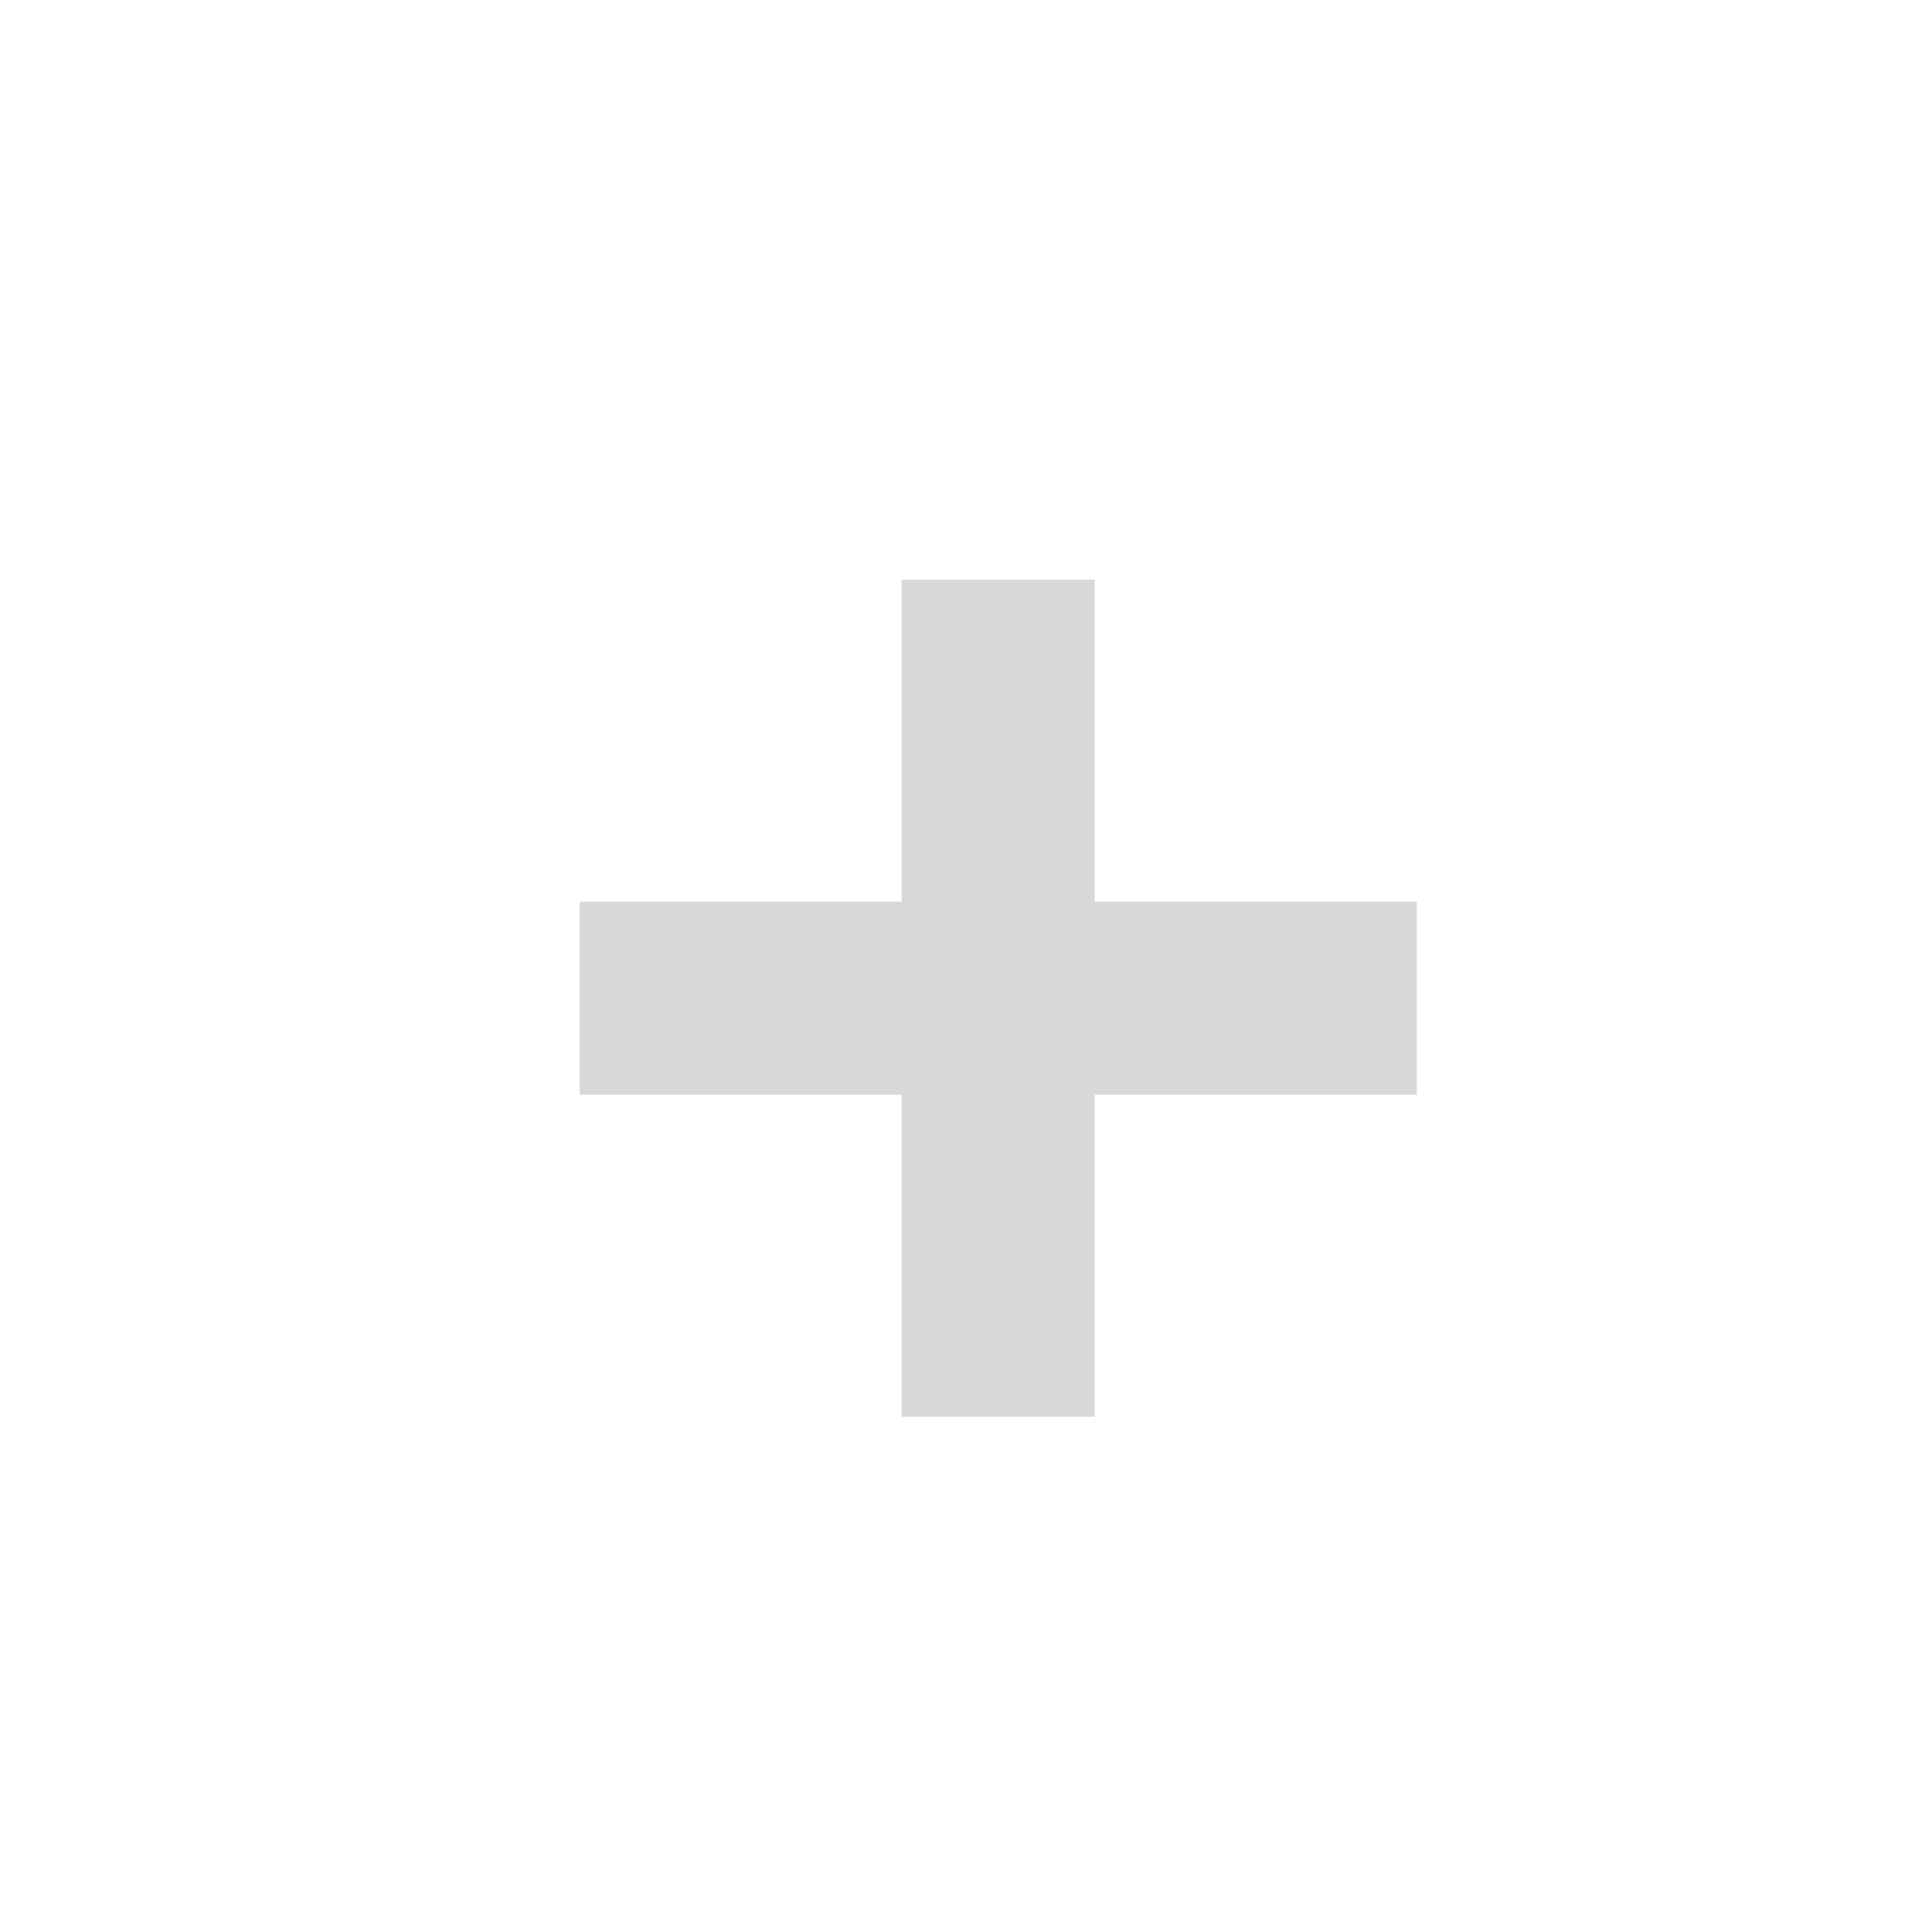
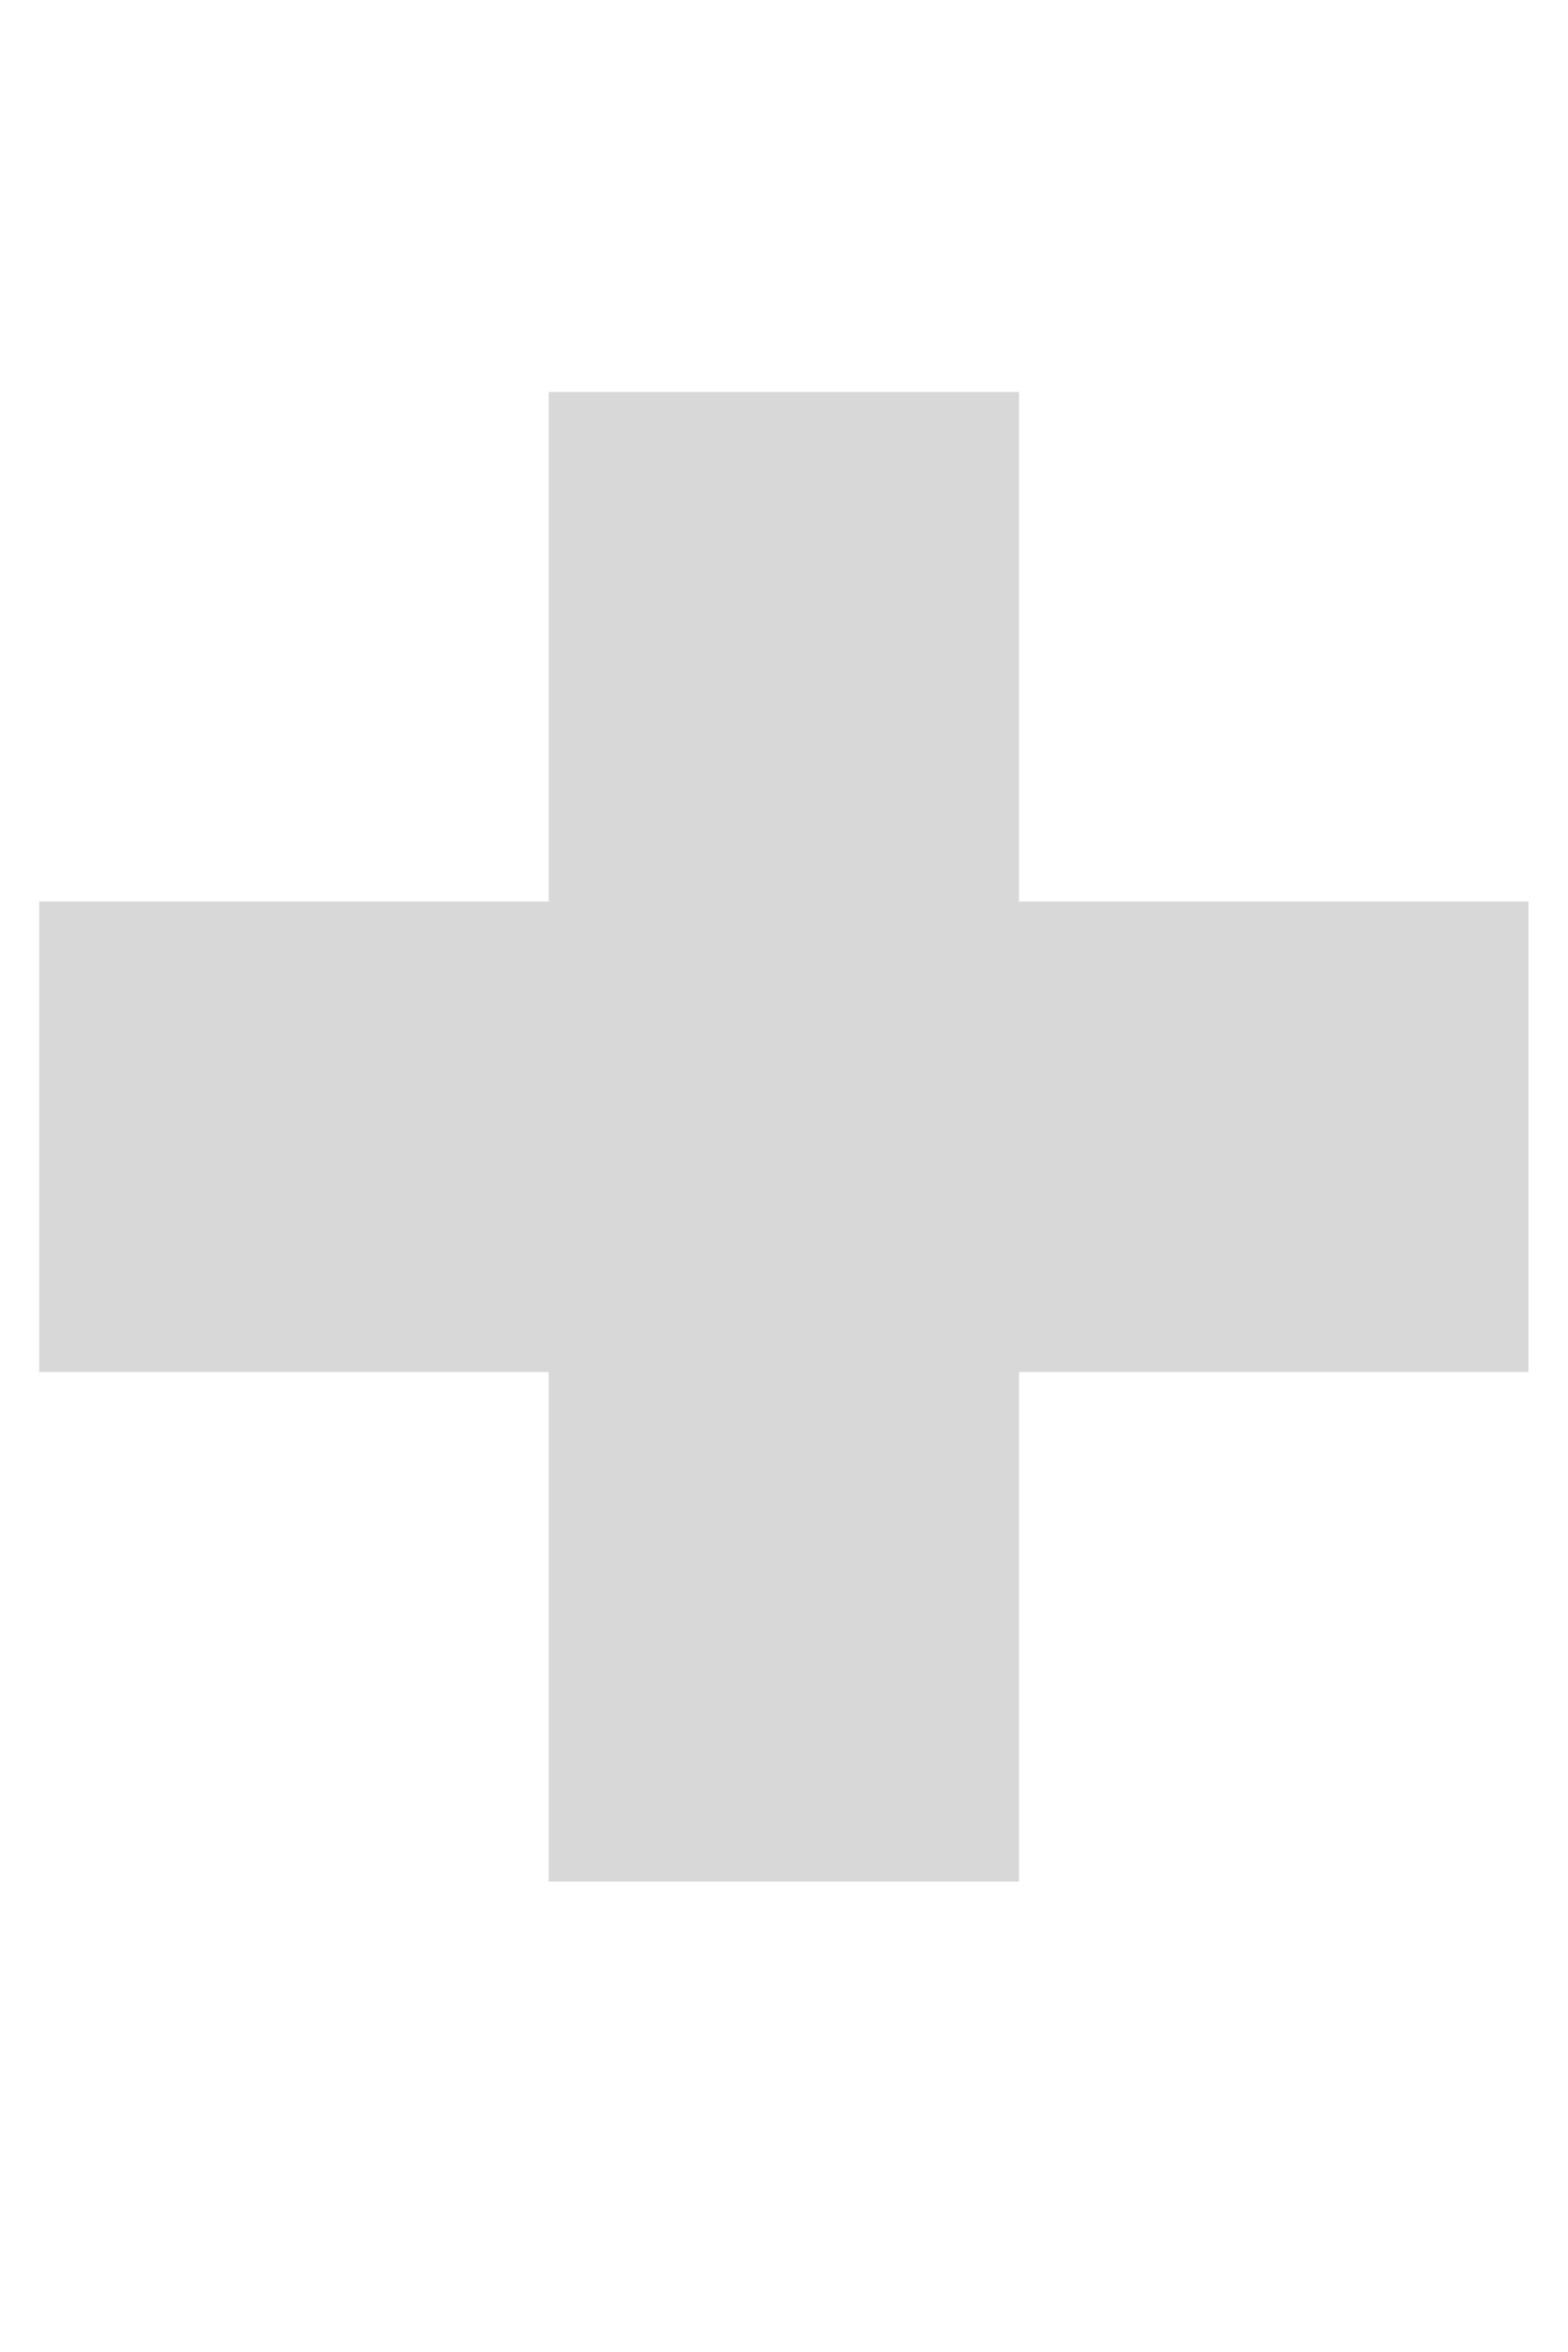
- <svg xmlns="http://www.w3.org/2000/svg" width="30px" height="30px" viewBox="0 0 30 30" version="1.1">
+ <svg xmlns="http://www.w3.org/2000/svg" width="20px" height="30px" viewBox="0 0 20 30" version="1.1">
  <g id="Page-1" stroke="none" stroke-width="1" fill="none" fill-rule="evenodd">
-     <g id="sc_sep_plus" transform="translate(9, 9)" fill="#D8D8D8">
-       <rect id="Rectangle" x="5" y="0" width="3" height="13" />
-       <polygon id="Rectangle" transform="translate(6.5, 6.5) rotate(90) translate(-6.5, -6.5) " points="5 -1.44328993e-15 8 -1.44328993e-15 8 13 5 13" />
+     <g id="sc_sep_plus" transform="translate(0, 5)" fill="#D8D8D8">
+       <rect id="Rectangle" x="7" y="0" width="6" height="19" />
+       <polygon id="Rectangle" transform="translate(10, 9.5) rotate(90) translate(-10, -9.5) " points="7 7.91033905e-16 13 7.91033905e-16 13 19 7 19" />
    </g>
  </g>
</svg>
